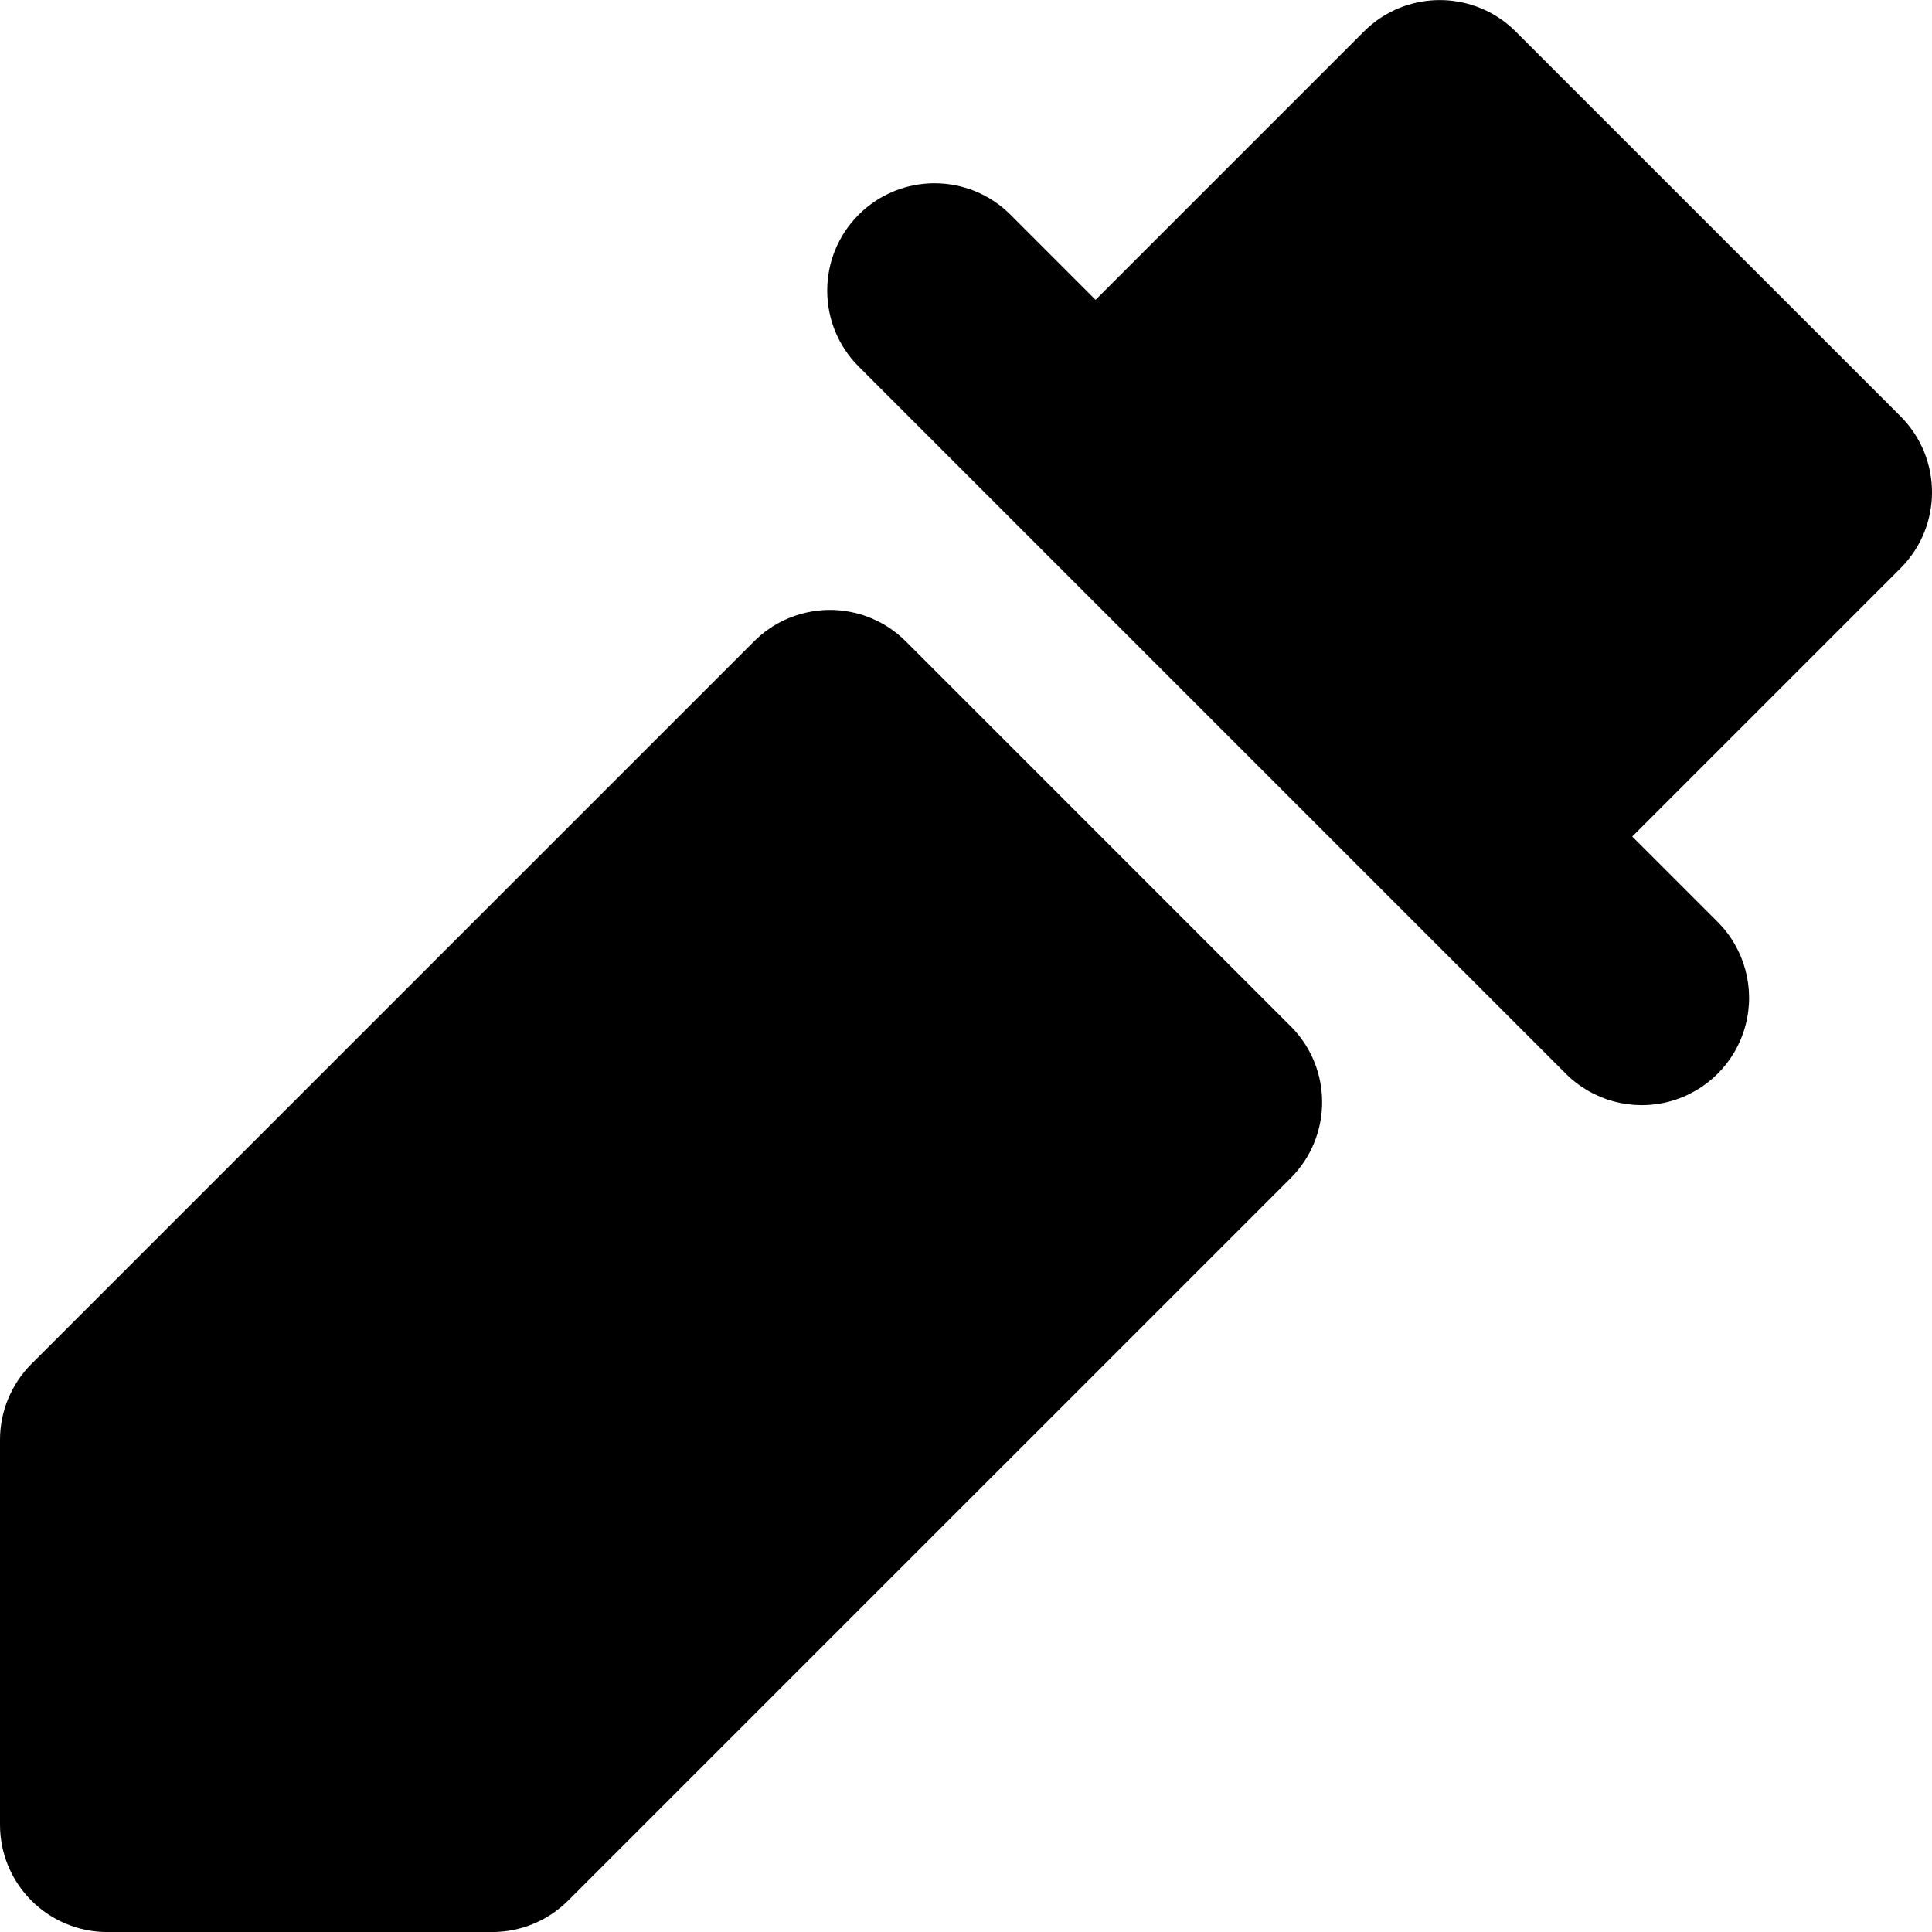
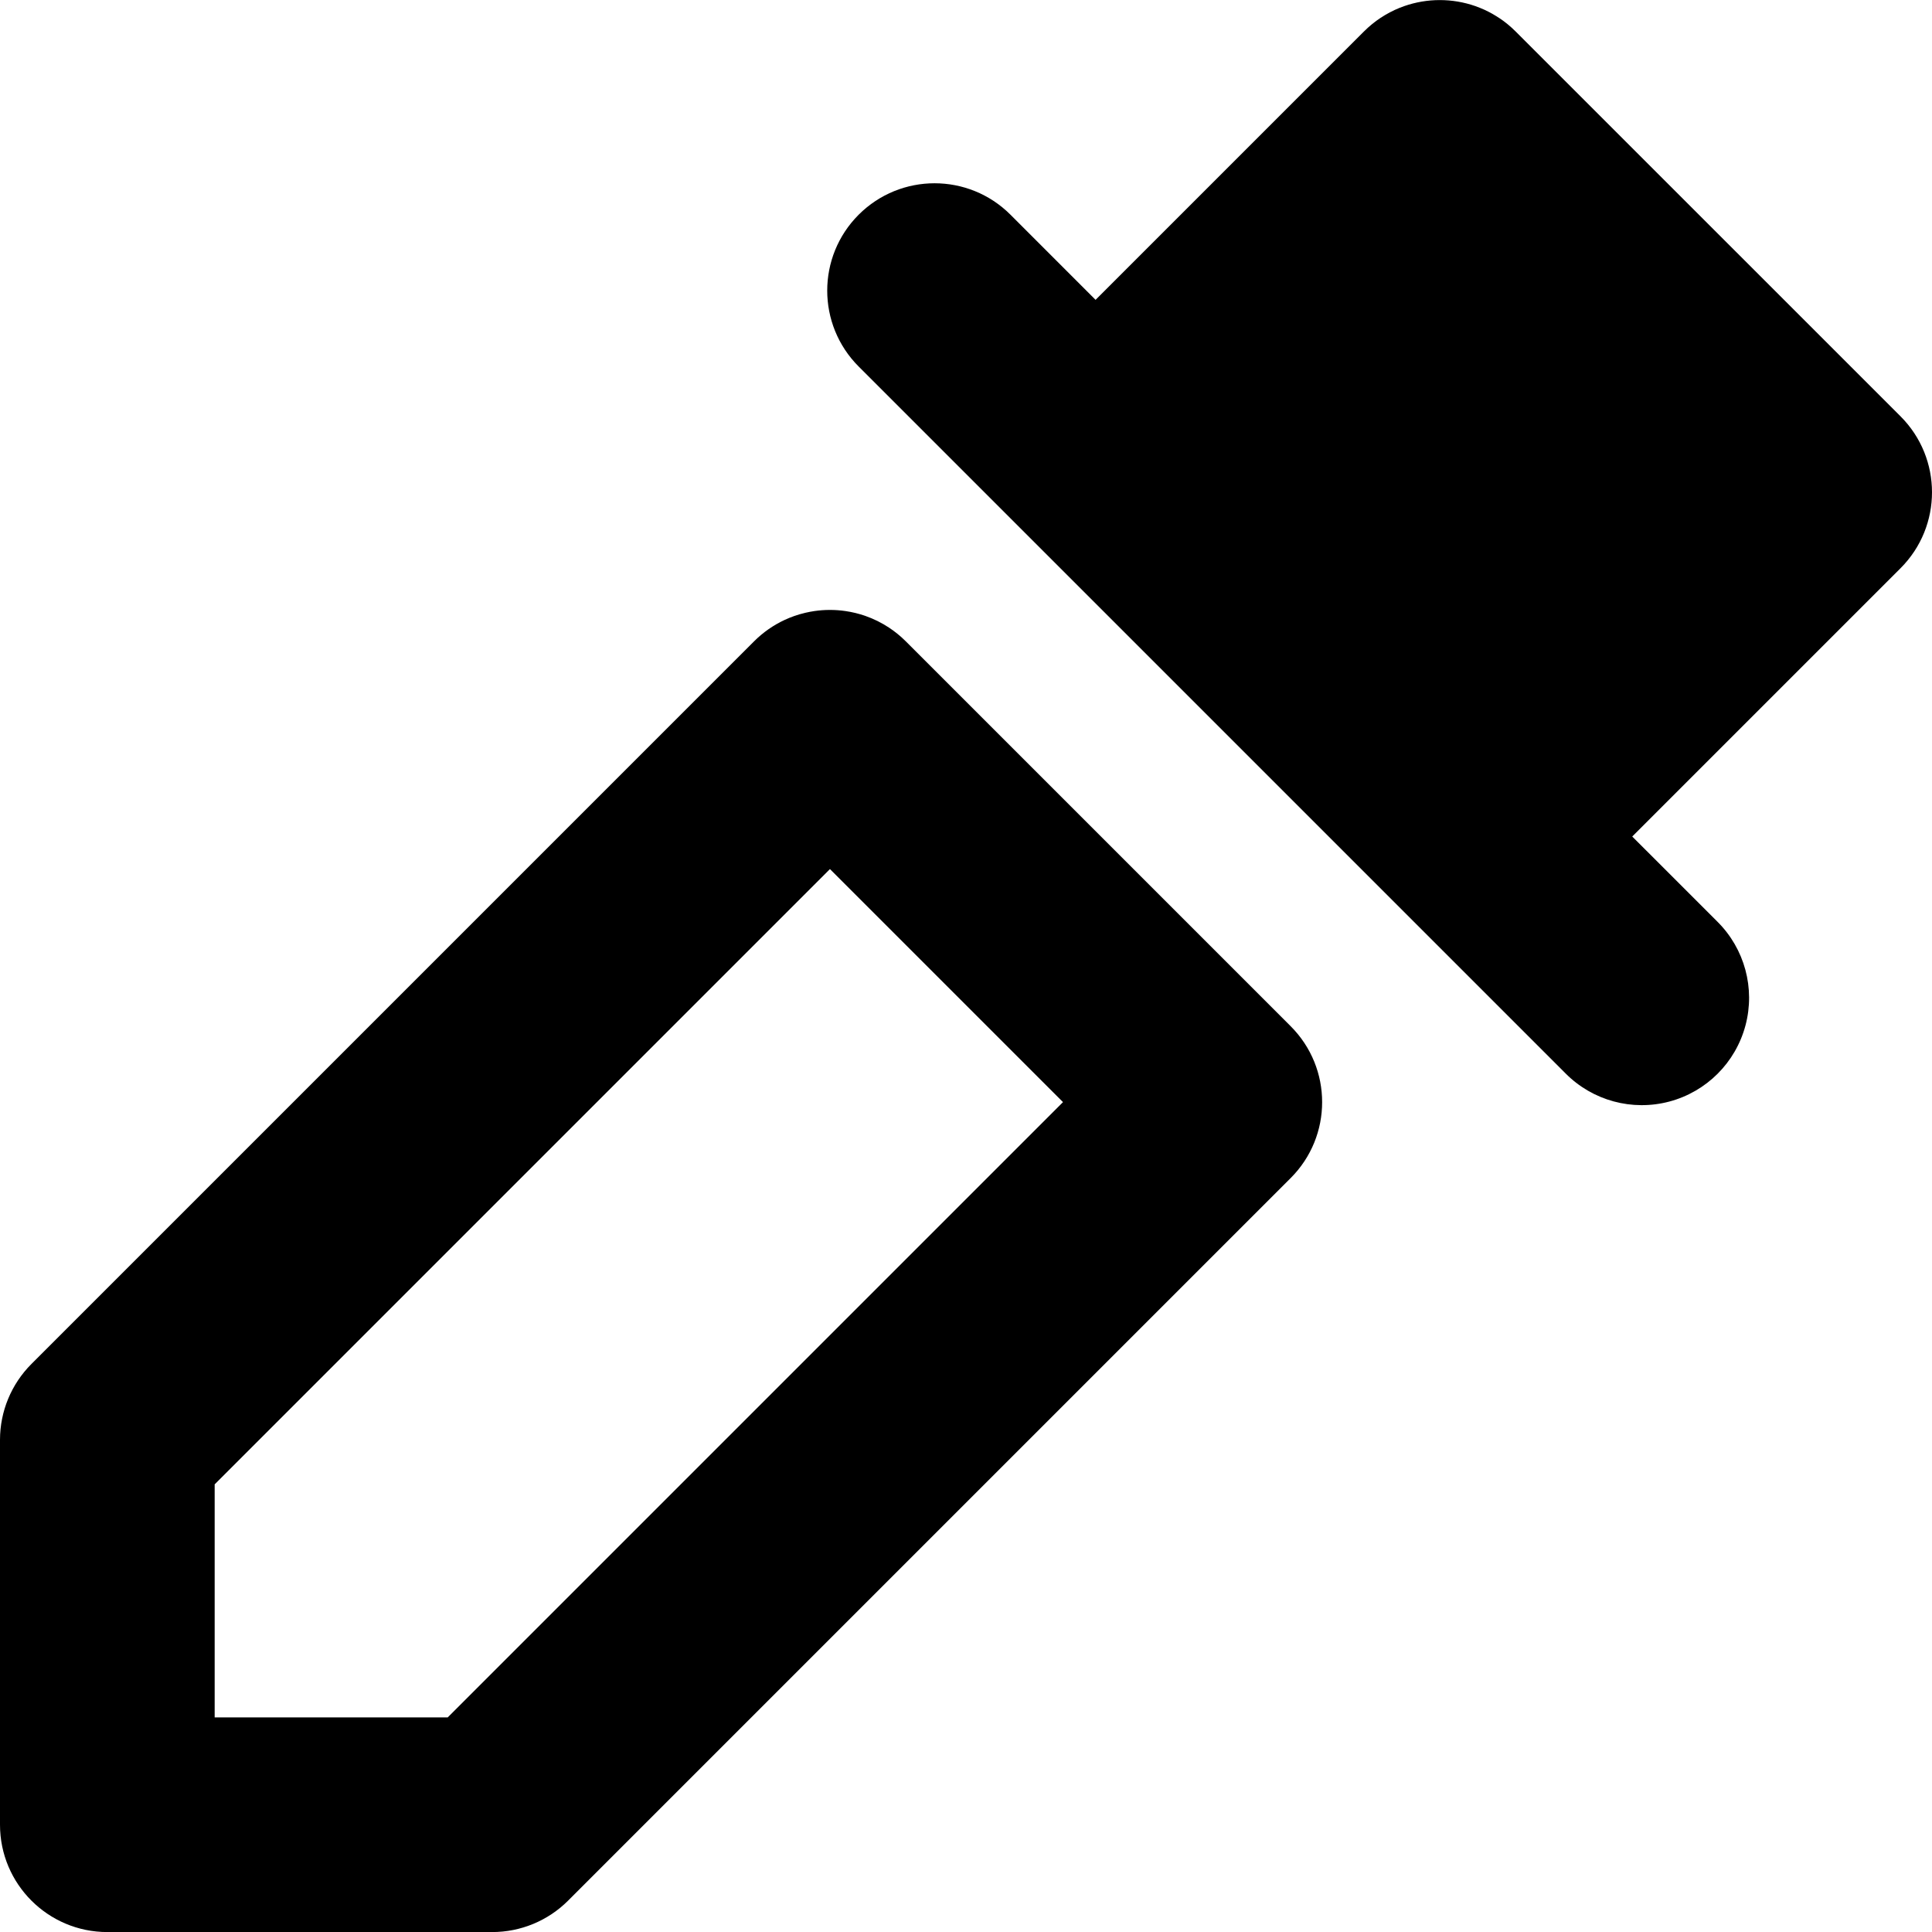
<svg xmlns="http://www.w3.org/2000/svg" width="450" height="450" viewBox="0 0 450 450">
  <g>
+     <path d="M300.624,239.027l-89.635-89.635-.005-.005a25.107,25.107,0,0,0-3.922-3.204,24.825,24.825,0,0,0-5.485-2.717q-1.145-.4-2.318-.686-1.172-.286-2.363-.458a25.132,25.132,0,0,0-7.178,0c-.722.104-1.439.244-2.152.411-.461.108-.921.226-1.377.361q-.58.172-1.153.372-1.145.401-2.256.915a24.954,24.954,0,0,0-7.151,5.006h0L7.322,317.693A25,25,0,0,0,0,335.37v89.645a25,25,0,0,0,25,25h89.645a24.999,24.999,0,0,0,17.678-7.322l168.306-168.306h0a25,25,0,0,0,0-35.355ZM104.28,400.015H50v-54.28L193.311,202.424l54.28,54.28Z" />
    <path d="M442.68,132.34l-62.5,62.5L400,214.66A25,25,0,1,1,364.64,250.01L200,85.37A25.003,25.003,0,0,1,235.36,50.01l19.82,19.83,62.5-62.5a25.559,25.559,0,0,1,1.9-1.72c.32-.27.66-.52.99-.77A24.791,24.791,0,0,1,322.65,3.48c.71-.42,1.44-.8,2.18-1.15a24.037,24.037,0,0,1,2.25-.91,25.115,25.115,0,0,1,16.55,0c.38.13.76.27,1.13.43A23.378,23.378,0,0,1,348.46,3.73c.57.35,1.13.72,1.68,1.12.33.25.67.5.99.77a25.582,25.582,0,0,1,1.9,1.72L442.68,96.98a25.011,25.011,0,0,1,0,35.36Z" />
-     <path d="M300.63,239.03a25.012,25.012,0,0,1,0,35.36L132.32,442.69A24.983,24.983,0,0,1,114.64,450.01H25a24.996,24.996,0,0,1-25-25V335.37a25,25,0,0,1,7.32-17.68l168.31-168.3a24.767,24.767,0,0,1,7.15-5.01,23.219,23.219,0,0,1,2.26-.91c.38-.14.76-.26,1.15-.38q.675-.195,1.38-.36c.71-.16,1.43-.3,2.15-.41a24.845,24.845,0,0,1,7.17,0c.8.12,1.59.27,2.37.46s1.55.42,2.32.69a24.735,24.735,0,0,1,5.48,2.71,25.245,25.245,0,0,1,3.92,3.21h.01L300.62,239.03Z" />
  </g>
</svg>
